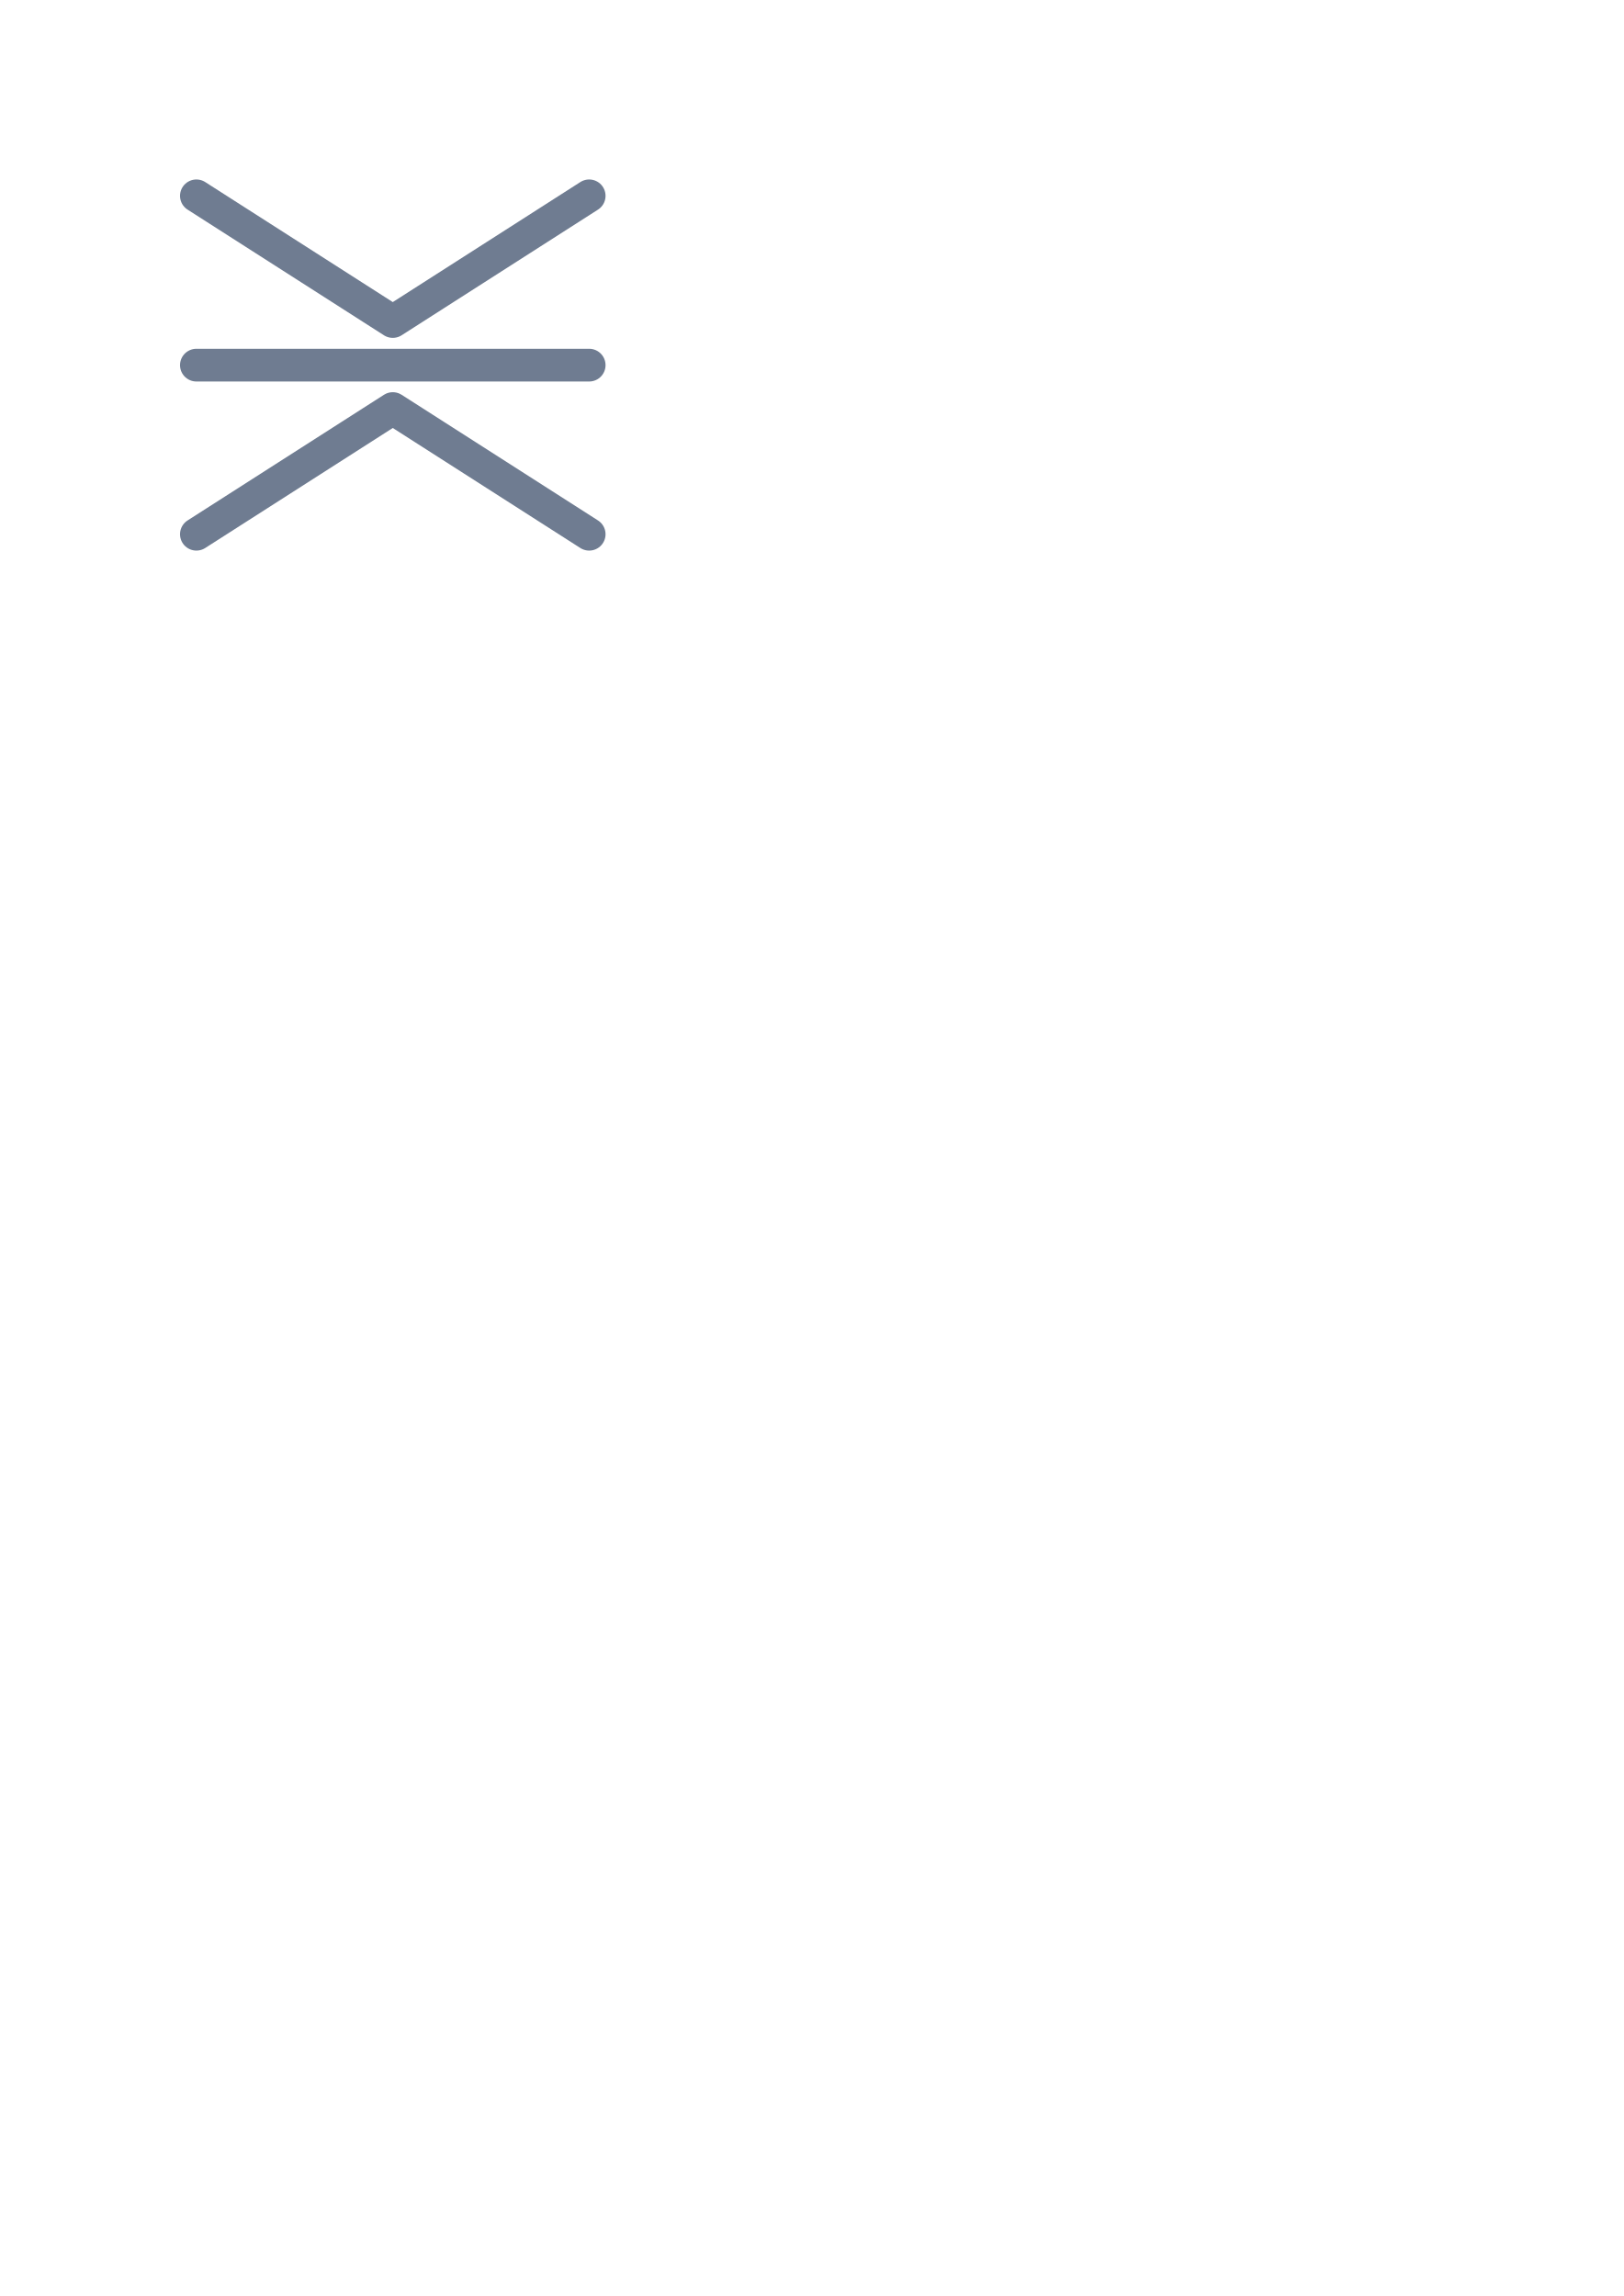
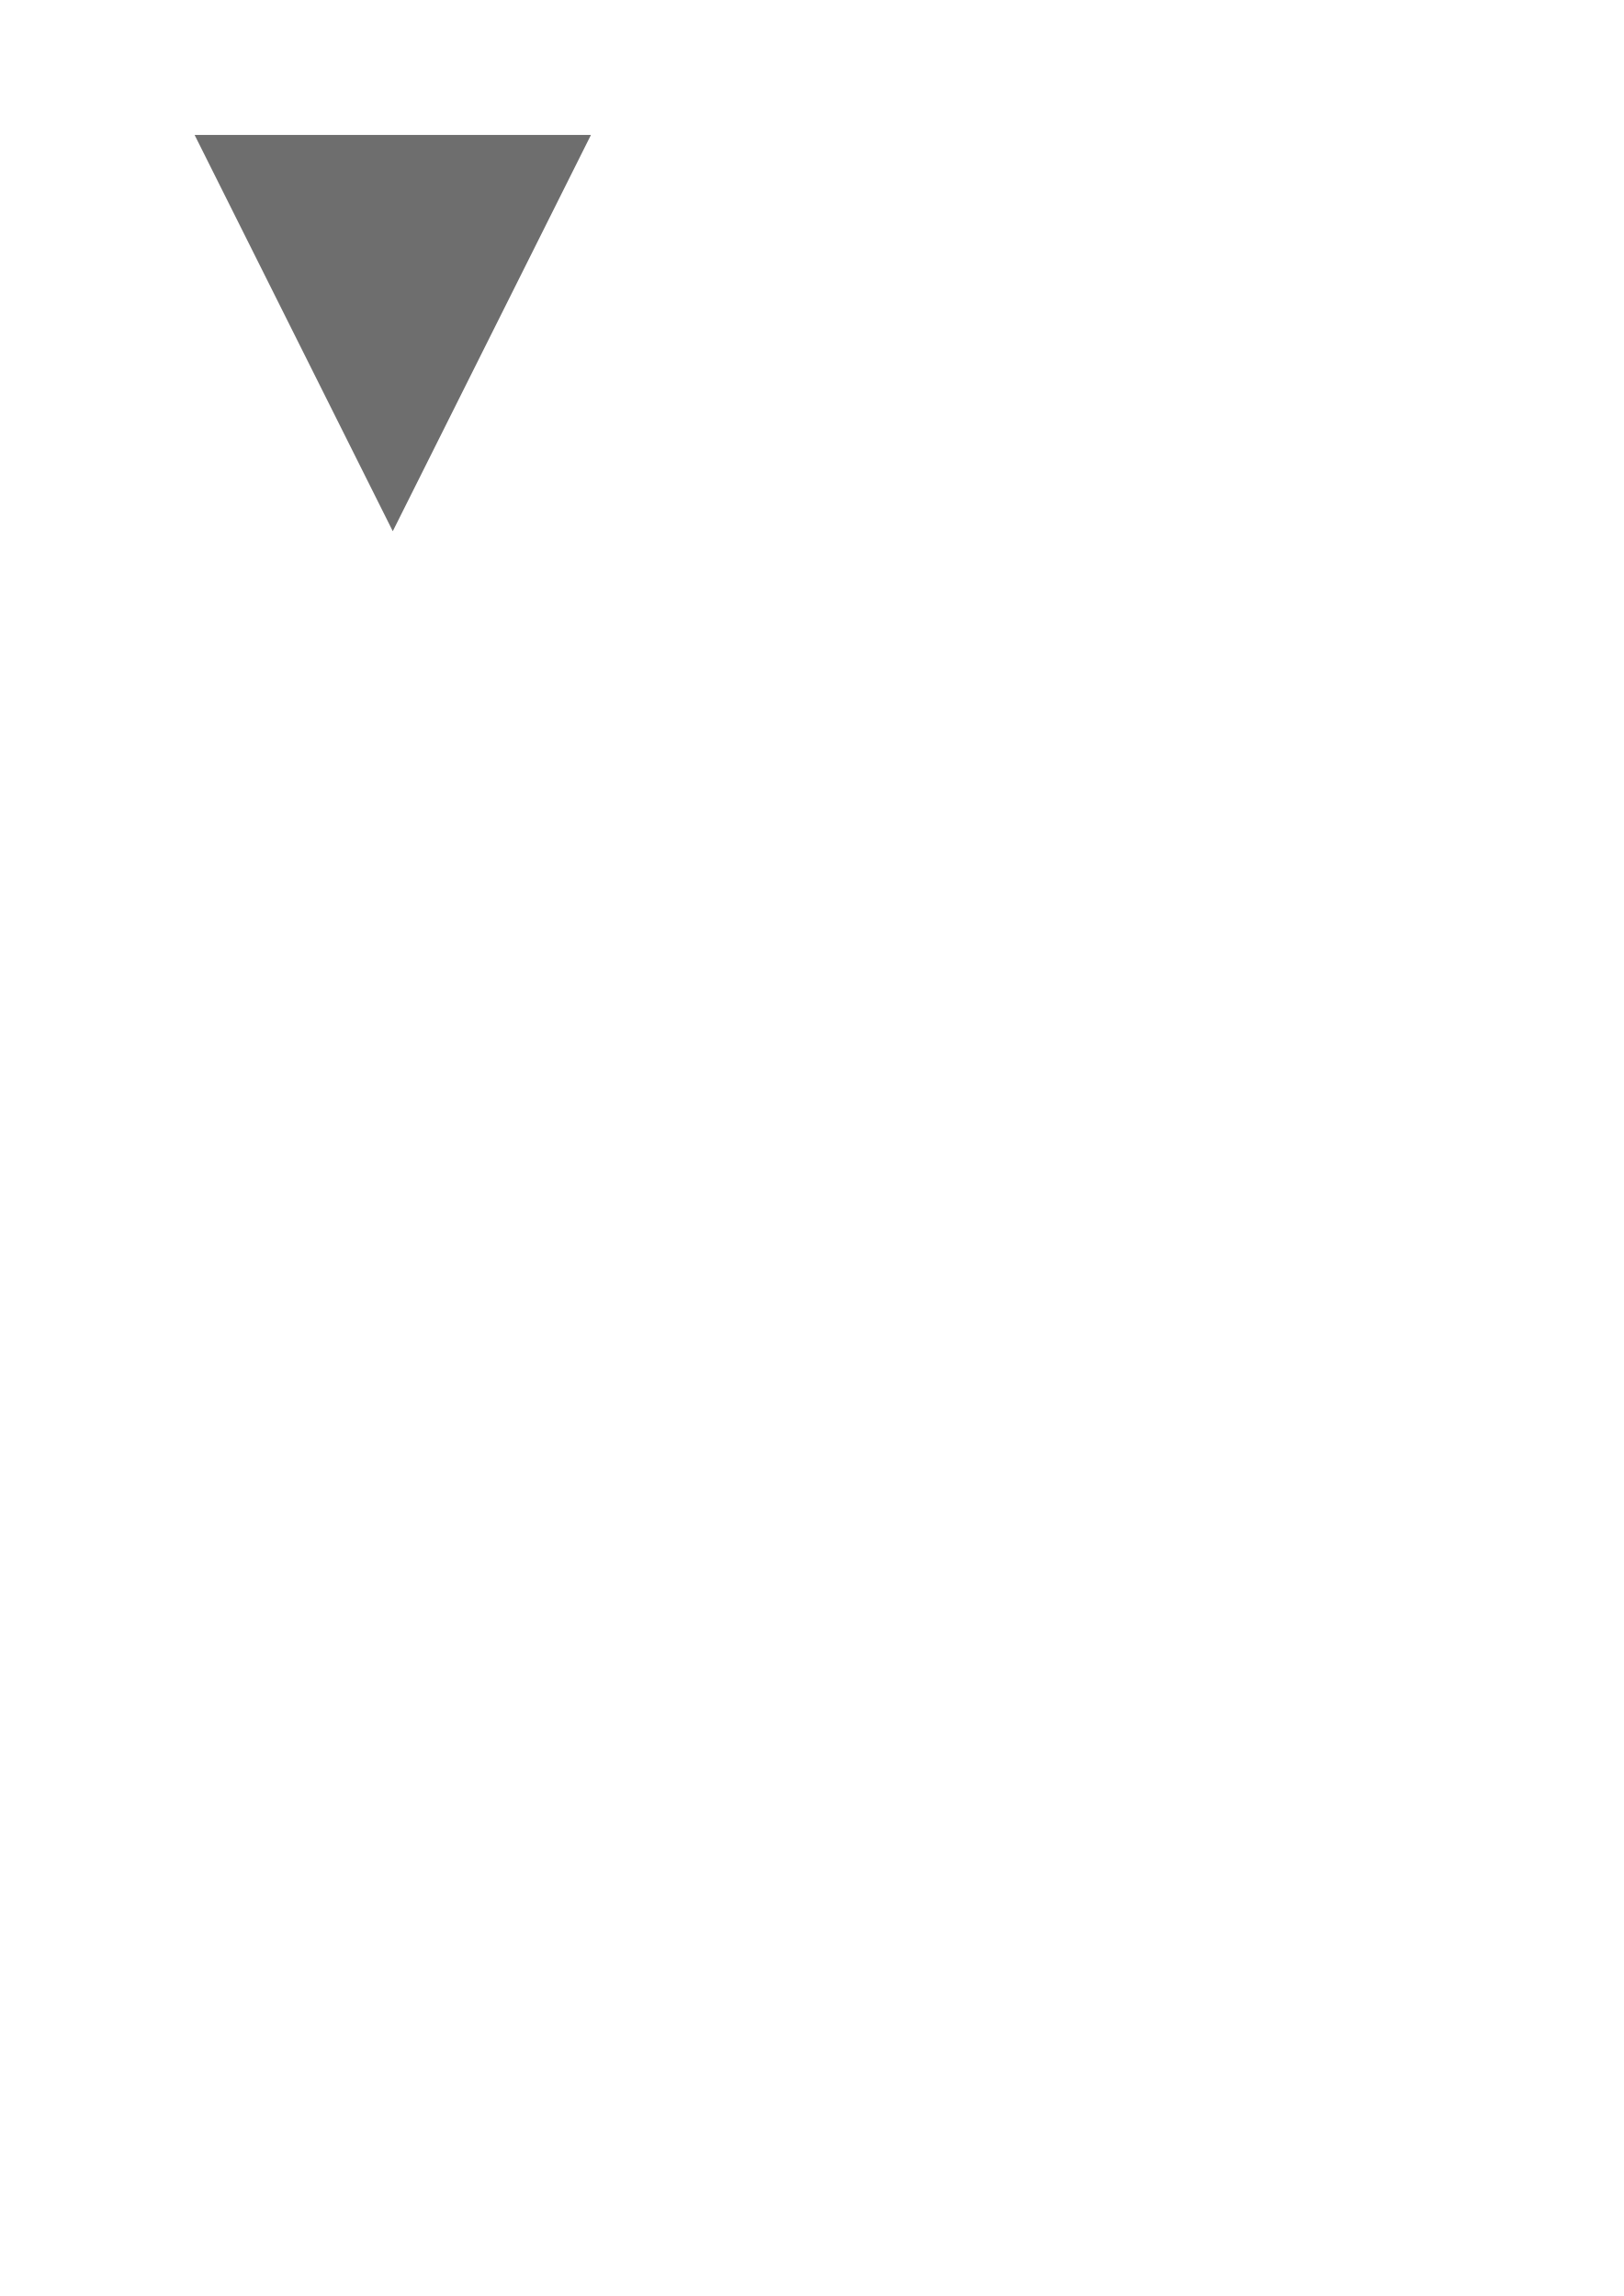
<svg xmlns="http://www.w3.org/2000/svg" width="744.094" height="1052.362" id="svg2" version="1.1">
  <defs id="defs4" />
  <g id="layer1">
-     <path style="fill:none;stroke:#6f7c91;stroke-width:15;stroke-linecap:round;stroke-linejoin:round;stroke-miterlimit:4;stroke-opacity:1;stroke-dasharray:none" d="m 90,244.862 90,-57.6 90,57.6 0,0" id="path2989" />
-     <path style="fill:none;stroke:#6f7c91;stroke-width:15;stroke-linecap:round;stroke-linejoin:round;stroke-miterlimit:4;stroke-opacity:1;stroke-dasharray:none" d="m 90,89.762 90,57.6 90,-57.6 0,0" id="path2989-0" />
-     <path style="fill:none;stroke:#6f7c91;stroke-width:15;stroke-linecap:round;stroke-linejoin:miter;stroke-miterlimit:4;stroke-opacity:1;stroke-dasharray:none" d="m 90,167.362 180,0" id="path3777" />
+     <path style="fill:#6e6e6e;fill-opacity:1;stroke:#6e6e6e;stroke-width:1px;stroke-linecap:butt;stroke-linejoin:miter;stroke-opacity:1" d="M 180,242.362 90,62.362 270,62.362 z" id="path2987" />
  </g>
</svg>
